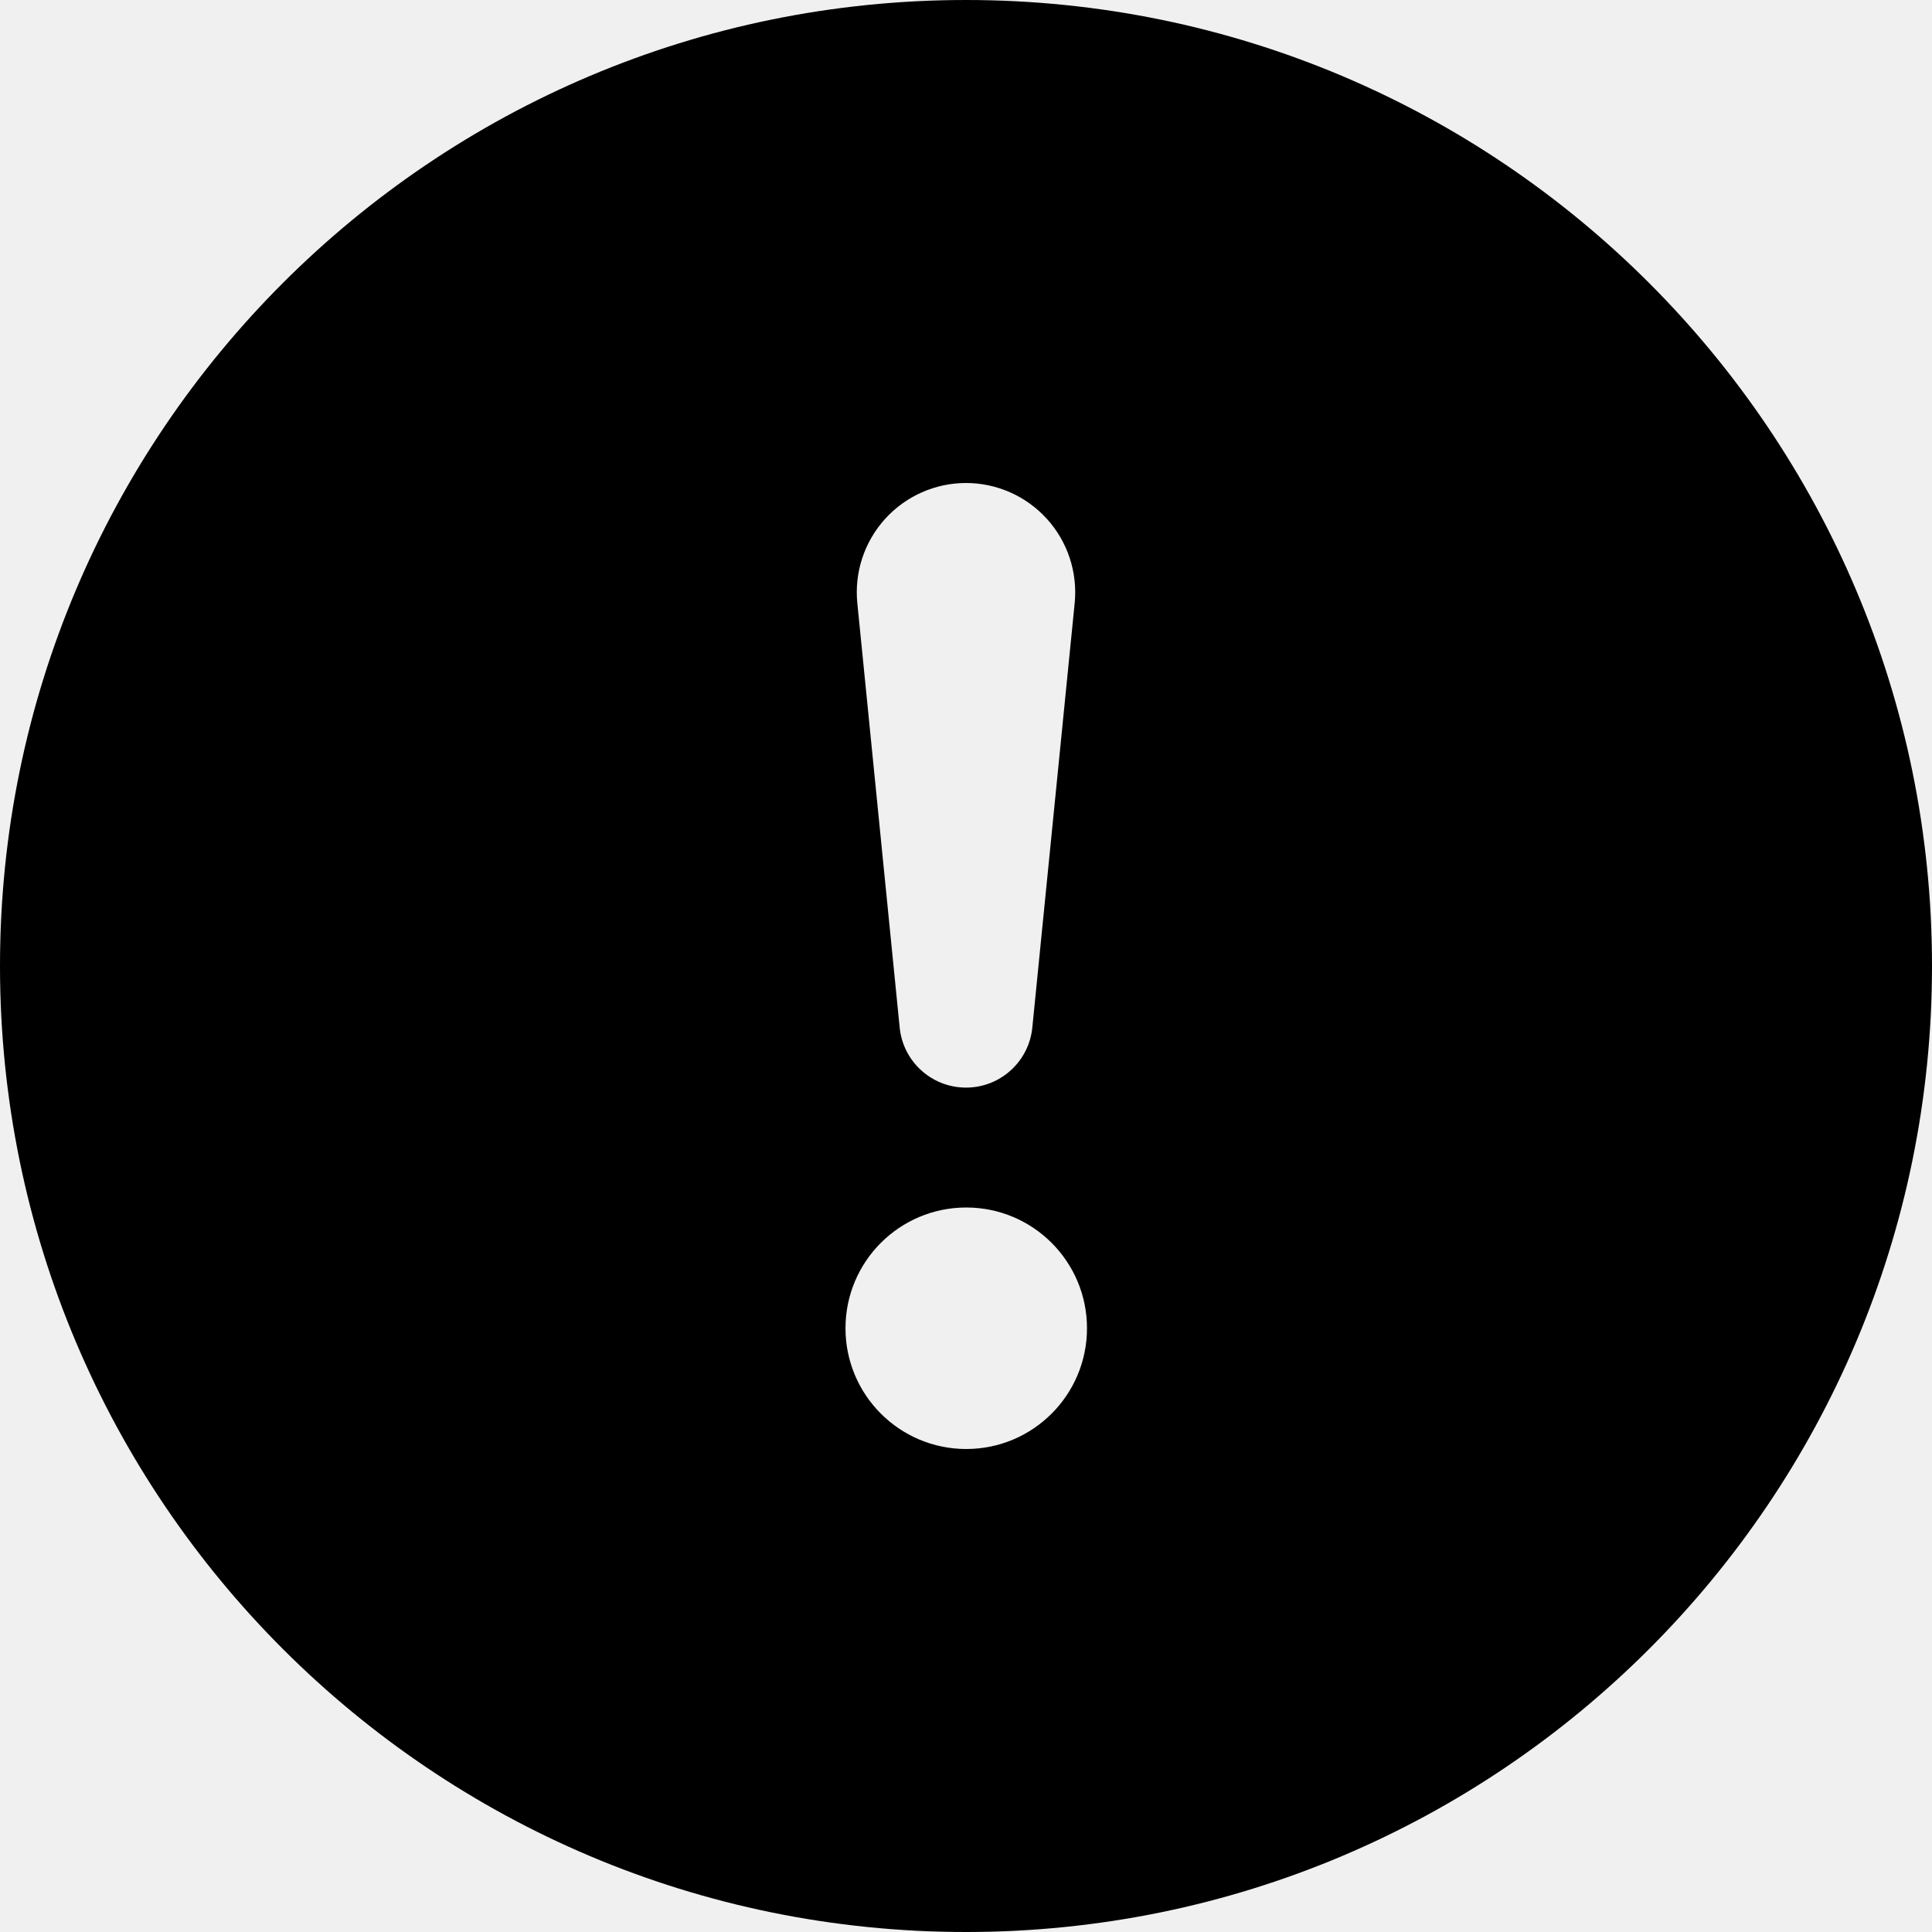
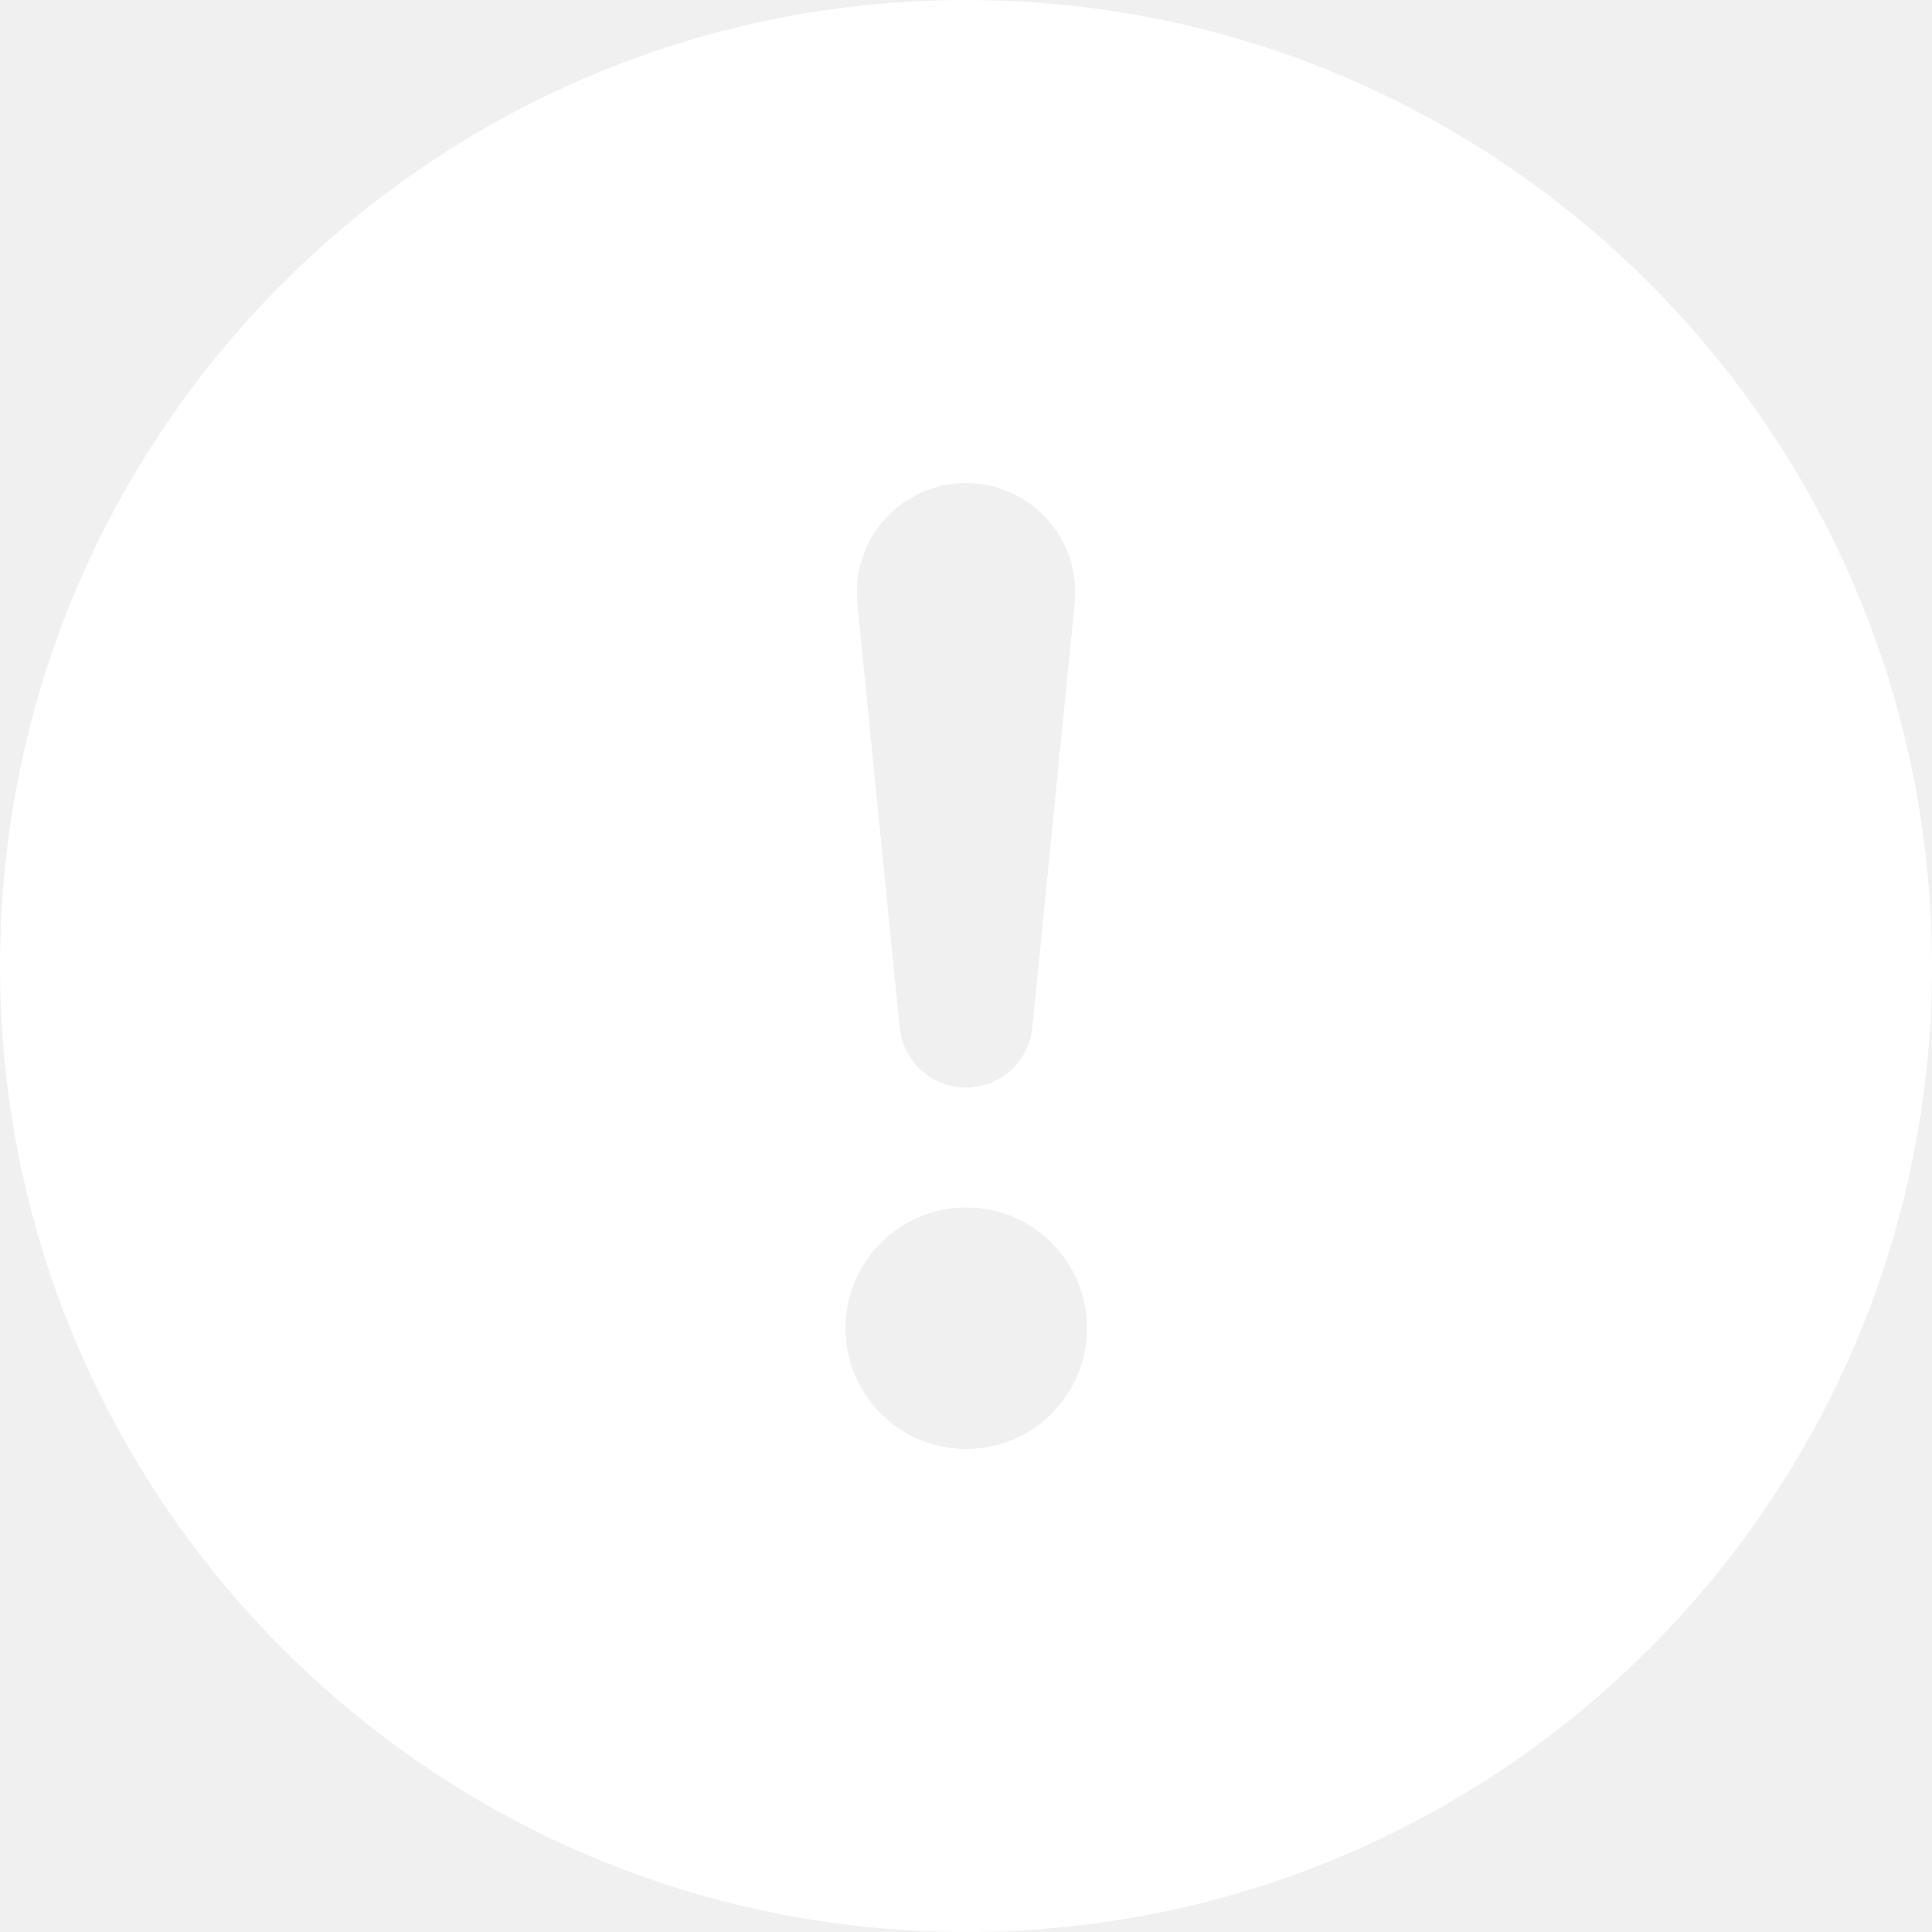
- <svg xmlns="http://www.w3.org/2000/svg" width="16" height="16" fill="currentColor" class="bi bi-exclamation-circle-fill" viewBox="0 0 16 16">
+ <svg xmlns="http://www.w3.org/2000/svg" width="16" height="16" fill="#FFFFFF" class="bi bi-exclamation-circle-fill" viewBox="0 0 16 16">
  <path d="M16 8A8 8 0 1 1 0 8a8 8 0 0 1 16 0zM8 4a.905.905 0 0 0-.9.995l.35 3.507a.552.552 0 0 0 1.1 0l.35-3.507A.905.905 0 0 0 8 4zm.002 6a1 1 0 1 0 0 2 1 1 0 0 0 0-2z" />
</svg>
